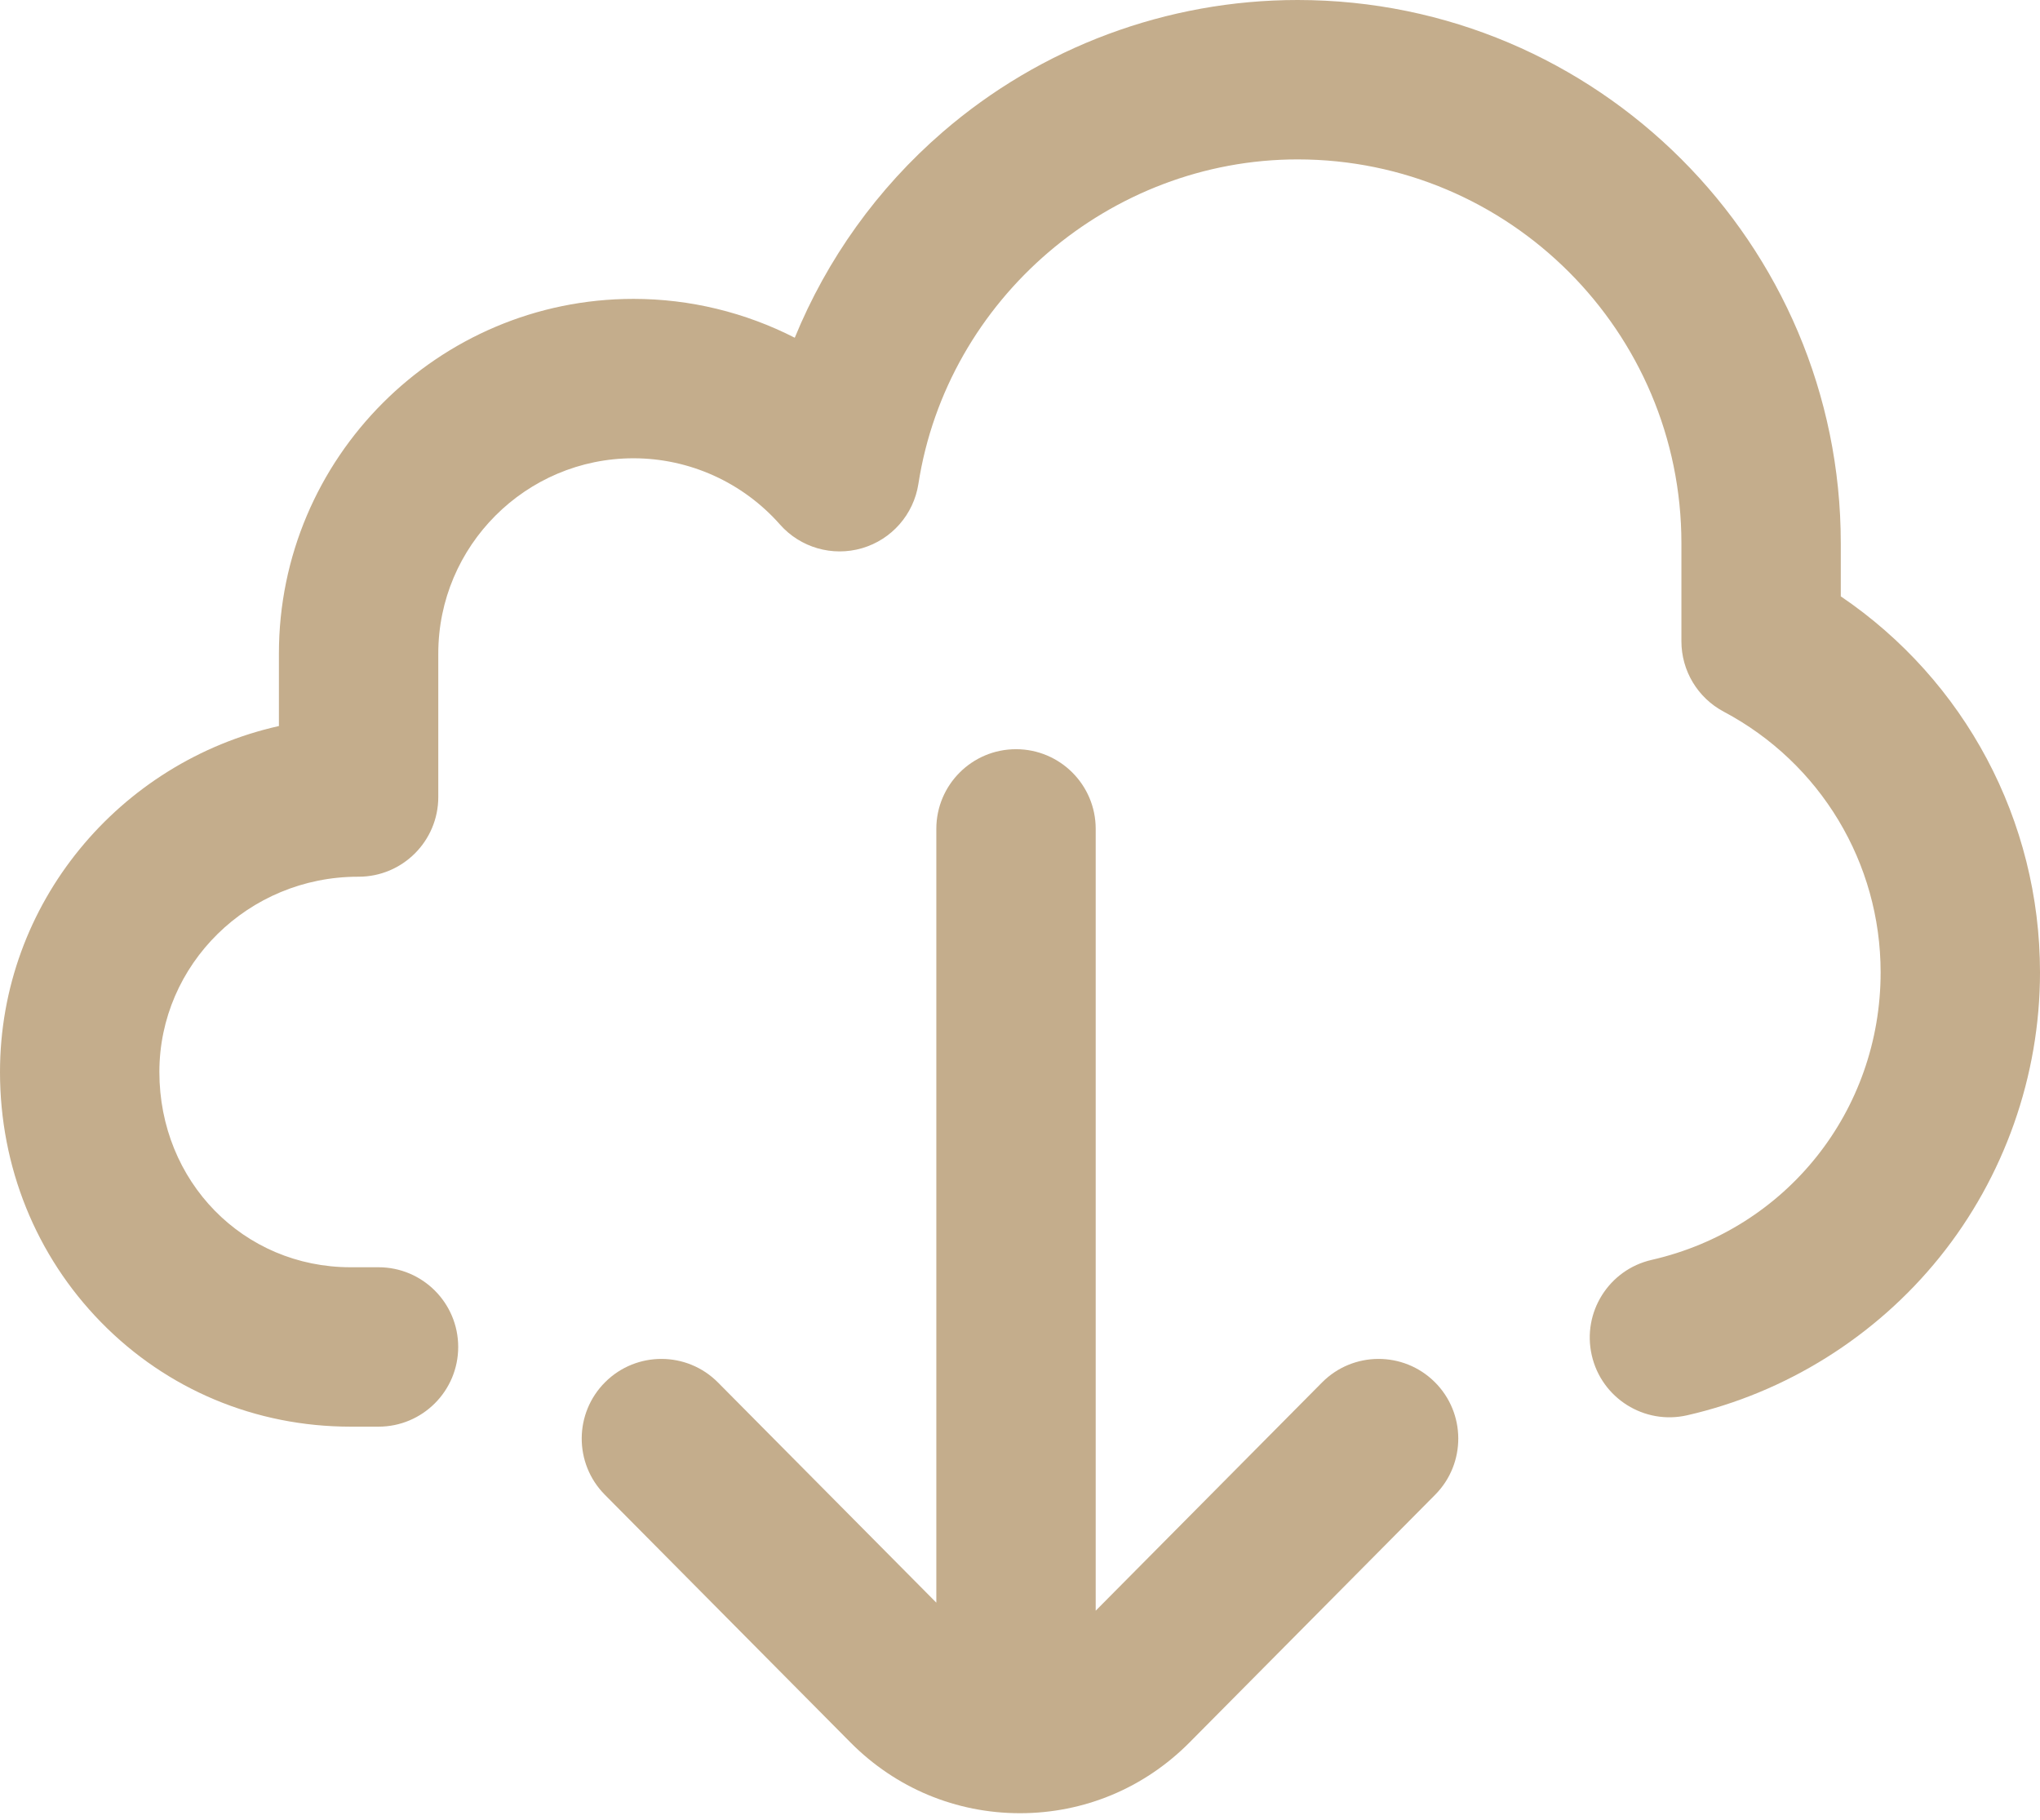
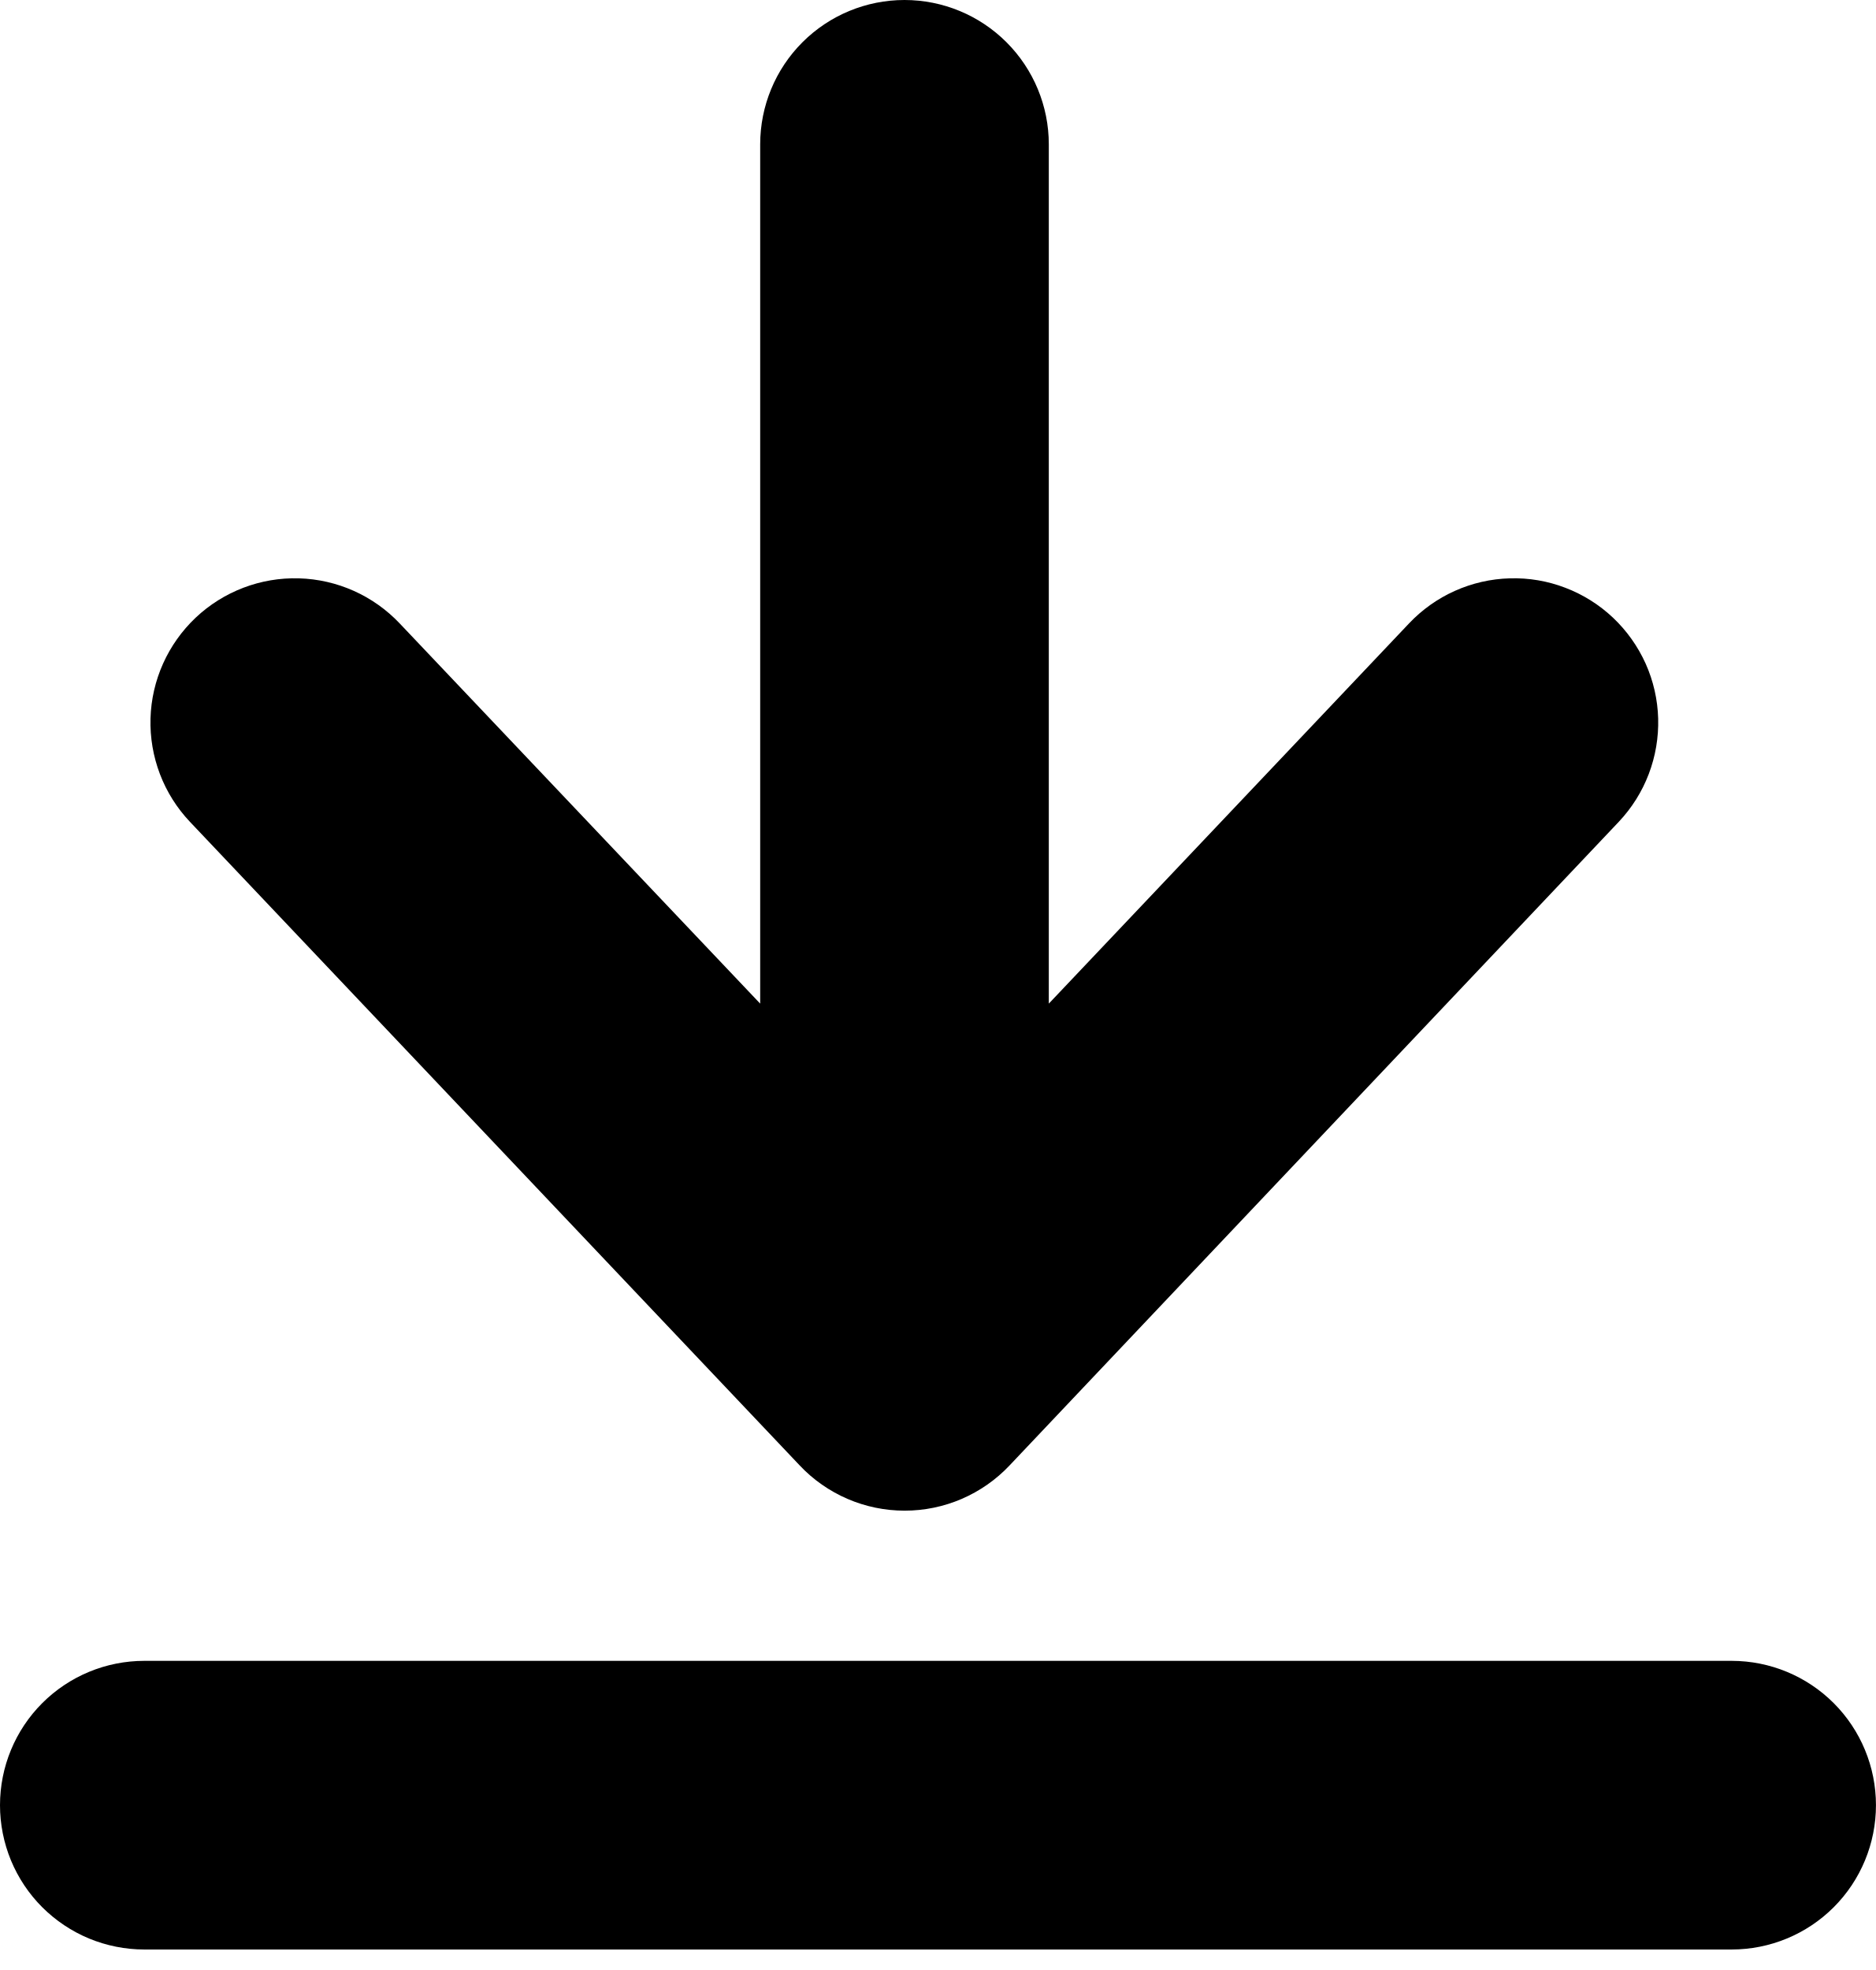
- <svg xmlns="http://www.w3.org/2000/svg" width="296" height="264" viewBox="0 0 296 264" fill="none">
-   <path d="M208.174 200.494C203.639 195.997 196.319 196.027 191.822 200.561L158.984 233.669V120.25C158.984 113.864 153.808 108.688 147.422 108.688C141.036 108.688 135.859 113.864 135.859 120.25V232.503L104.178 200.561C99.681 196.028 92.361 195.997 87.826 200.494C83.293 204.99 83.262 212.311 87.759 216.845L123.403 252.783C129.968 259.402 138.703 263.047 148 263.047C157.297 263.047 166.032 259.402 172.598 252.783L208.241 216.845C212.737 212.311 212.707 204.99 208.174 200.494Z" fill="#C4AD8C" />
-   <path d="M267.094 86.514V78.811C267.094 35.355 231.739 0 188.283 0C169.359 0 151.062 6.808 136.763 19.171C127.303 27.349 119.983 37.602 115.319 48.997C108.149 45.333 100.141 43.359 91.922 43.359C63.55 43.359 40.469 66.441 40.469 94.812V105.327C17.331 110.516 0 131.049 0 155.516C0 169.259 5.203 182.148 14.65 191.807C24.212 201.585 37.078 206.969 50.875 206.969H54.922C61.308 206.969 66.484 201.792 66.484 195.406C66.484 189.02 61.308 183.844 54.922 183.844H50.875C35.314 183.844 23.125 171.401 23.125 155.516C23.125 139.895 36.053 127.188 51.942 127.188H52.031C58.417 127.188 63.594 122.011 63.594 115.625V94.812C63.594 79.192 76.302 66.484 91.922 66.484C100.036 66.484 107.778 69.983 113.163 76.084C116.131 79.446 120.776 80.788 125.079 79.529C129.383 78.269 132.57 74.634 133.257 70.202C137.416 43.364 161.071 23.125 188.282 23.125C218.988 23.125 243.969 48.106 243.969 78.811V93.032C243.969 97.31 246.332 101.239 250.111 103.245C264.152 110.698 272.875 125.188 272.875 141.062C272.875 161.158 259.217 178.31 239.662 182.772C233.436 184.193 229.541 190.392 230.962 196.617C232.383 202.843 238.582 206.74 244.806 205.318C259.128 202.049 272.122 193.924 281.395 182.438C290.813 170.774 296 156.08 296 141.062C296 119.017 285.084 98.707 267.094 86.514Z" fill="#C4AD8C" />
+ <svg xmlns="http://www.w3.org/2000/svg" width="40" height="42" viewBox="0 0 40 42" fill="none">
+   <path d="M0 38.486C0 38.89 0.08 39.29 0.234 39.664C0.389 40.037 0.615 40.376 0.901 40.662C1.187 40.947 1.526 41.174 1.899 41.329C2.273 41.483 2.673 41.563 3.077 41.563H36.923C37.739 41.563 38.522 41.239 39.099 40.662C39.676 40.085 40 39.302 40 38.486C40 37.67 39.676 36.887 39.099 36.31C38.522 35.733 37.739 35.409 36.923 35.409H3.077C2.261 35.409 1.478 35.733 0.901 36.31C0.324 36.887 0 37.67 0 38.486Z" fill="black" />
+   <path d="M19.286 0C18.47 0 17.687 0.324 17.11 0.901C16.533 1.478 16.209 2.261 16.209 3.077V21.397L8.523 13.292C7.962 12.699 7.189 12.353 6.373 12.33C5.557 12.307 4.765 12.609 4.172 13.169C3.579 13.73 3.232 14.503 3.209 15.319C3.198 15.723 3.266 16.125 3.41 16.503C3.554 16.881 3.771 17.226 4.049 17.52L17.052 31.243C17.339 31.548 17.686 31.79 18.071 31.956C18.456 32.122 18.87 32.207 19.289 32.207C19.708 32.207 20.122 32.122 20.507 31.956C20.891 31.79 21.238 31.548 21.526 31.243L34.517 17.52C34.794 17.226 35.011 16.881 35.155 16.503C35.299 16.125 35.367 15.723 35.356 15.319C35.345 14.915 35.254 14.517 35.089 14.148C34.923 13.78 34.687 13.447 34.393 13.169C34.1 12.892 33.754 12.675 33.376 12.531C32.999 12.386 32.596 12.318 32.193 12.33C31.788 12.341 31.391 12.432 31.022 12.597C30.653 12.762 30.32 12.999 30.043 13.292L22.363 21.397V3.077C22.363 2.261 22.038 1.478 21.461 0.901C20.884 0.324 20.102 0 19.286 0Z" fill="black" />
</svg>
